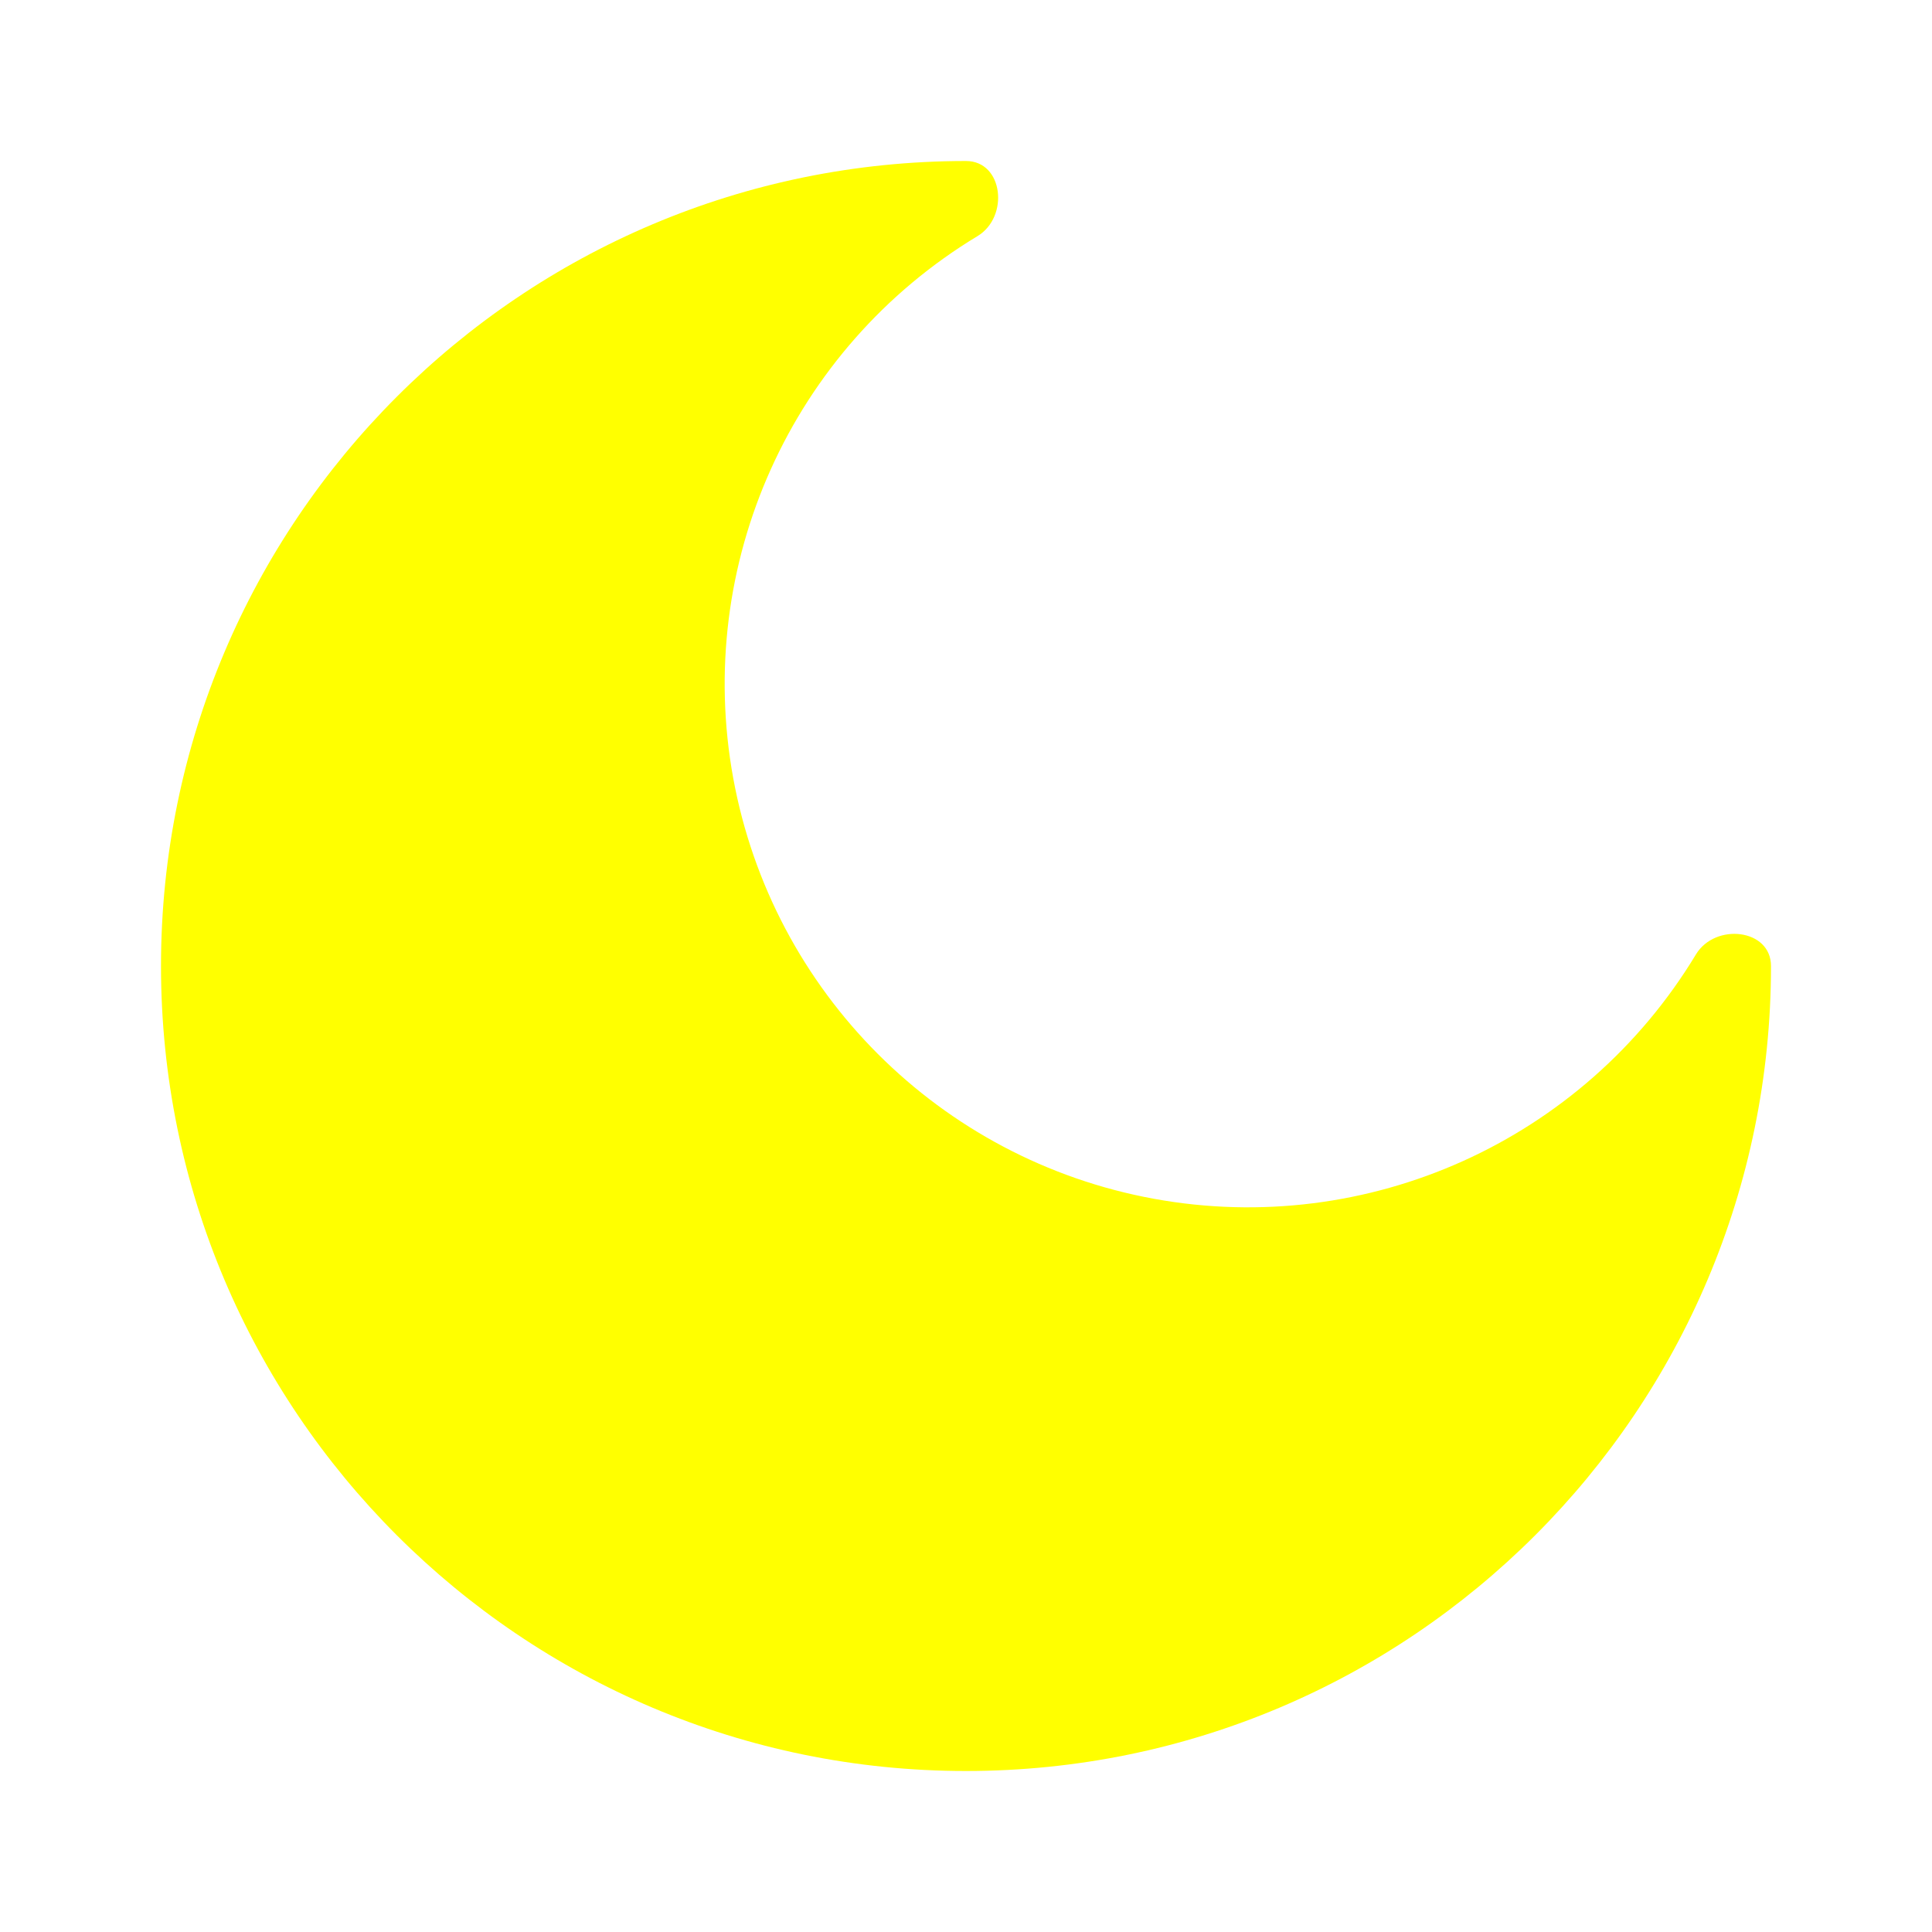
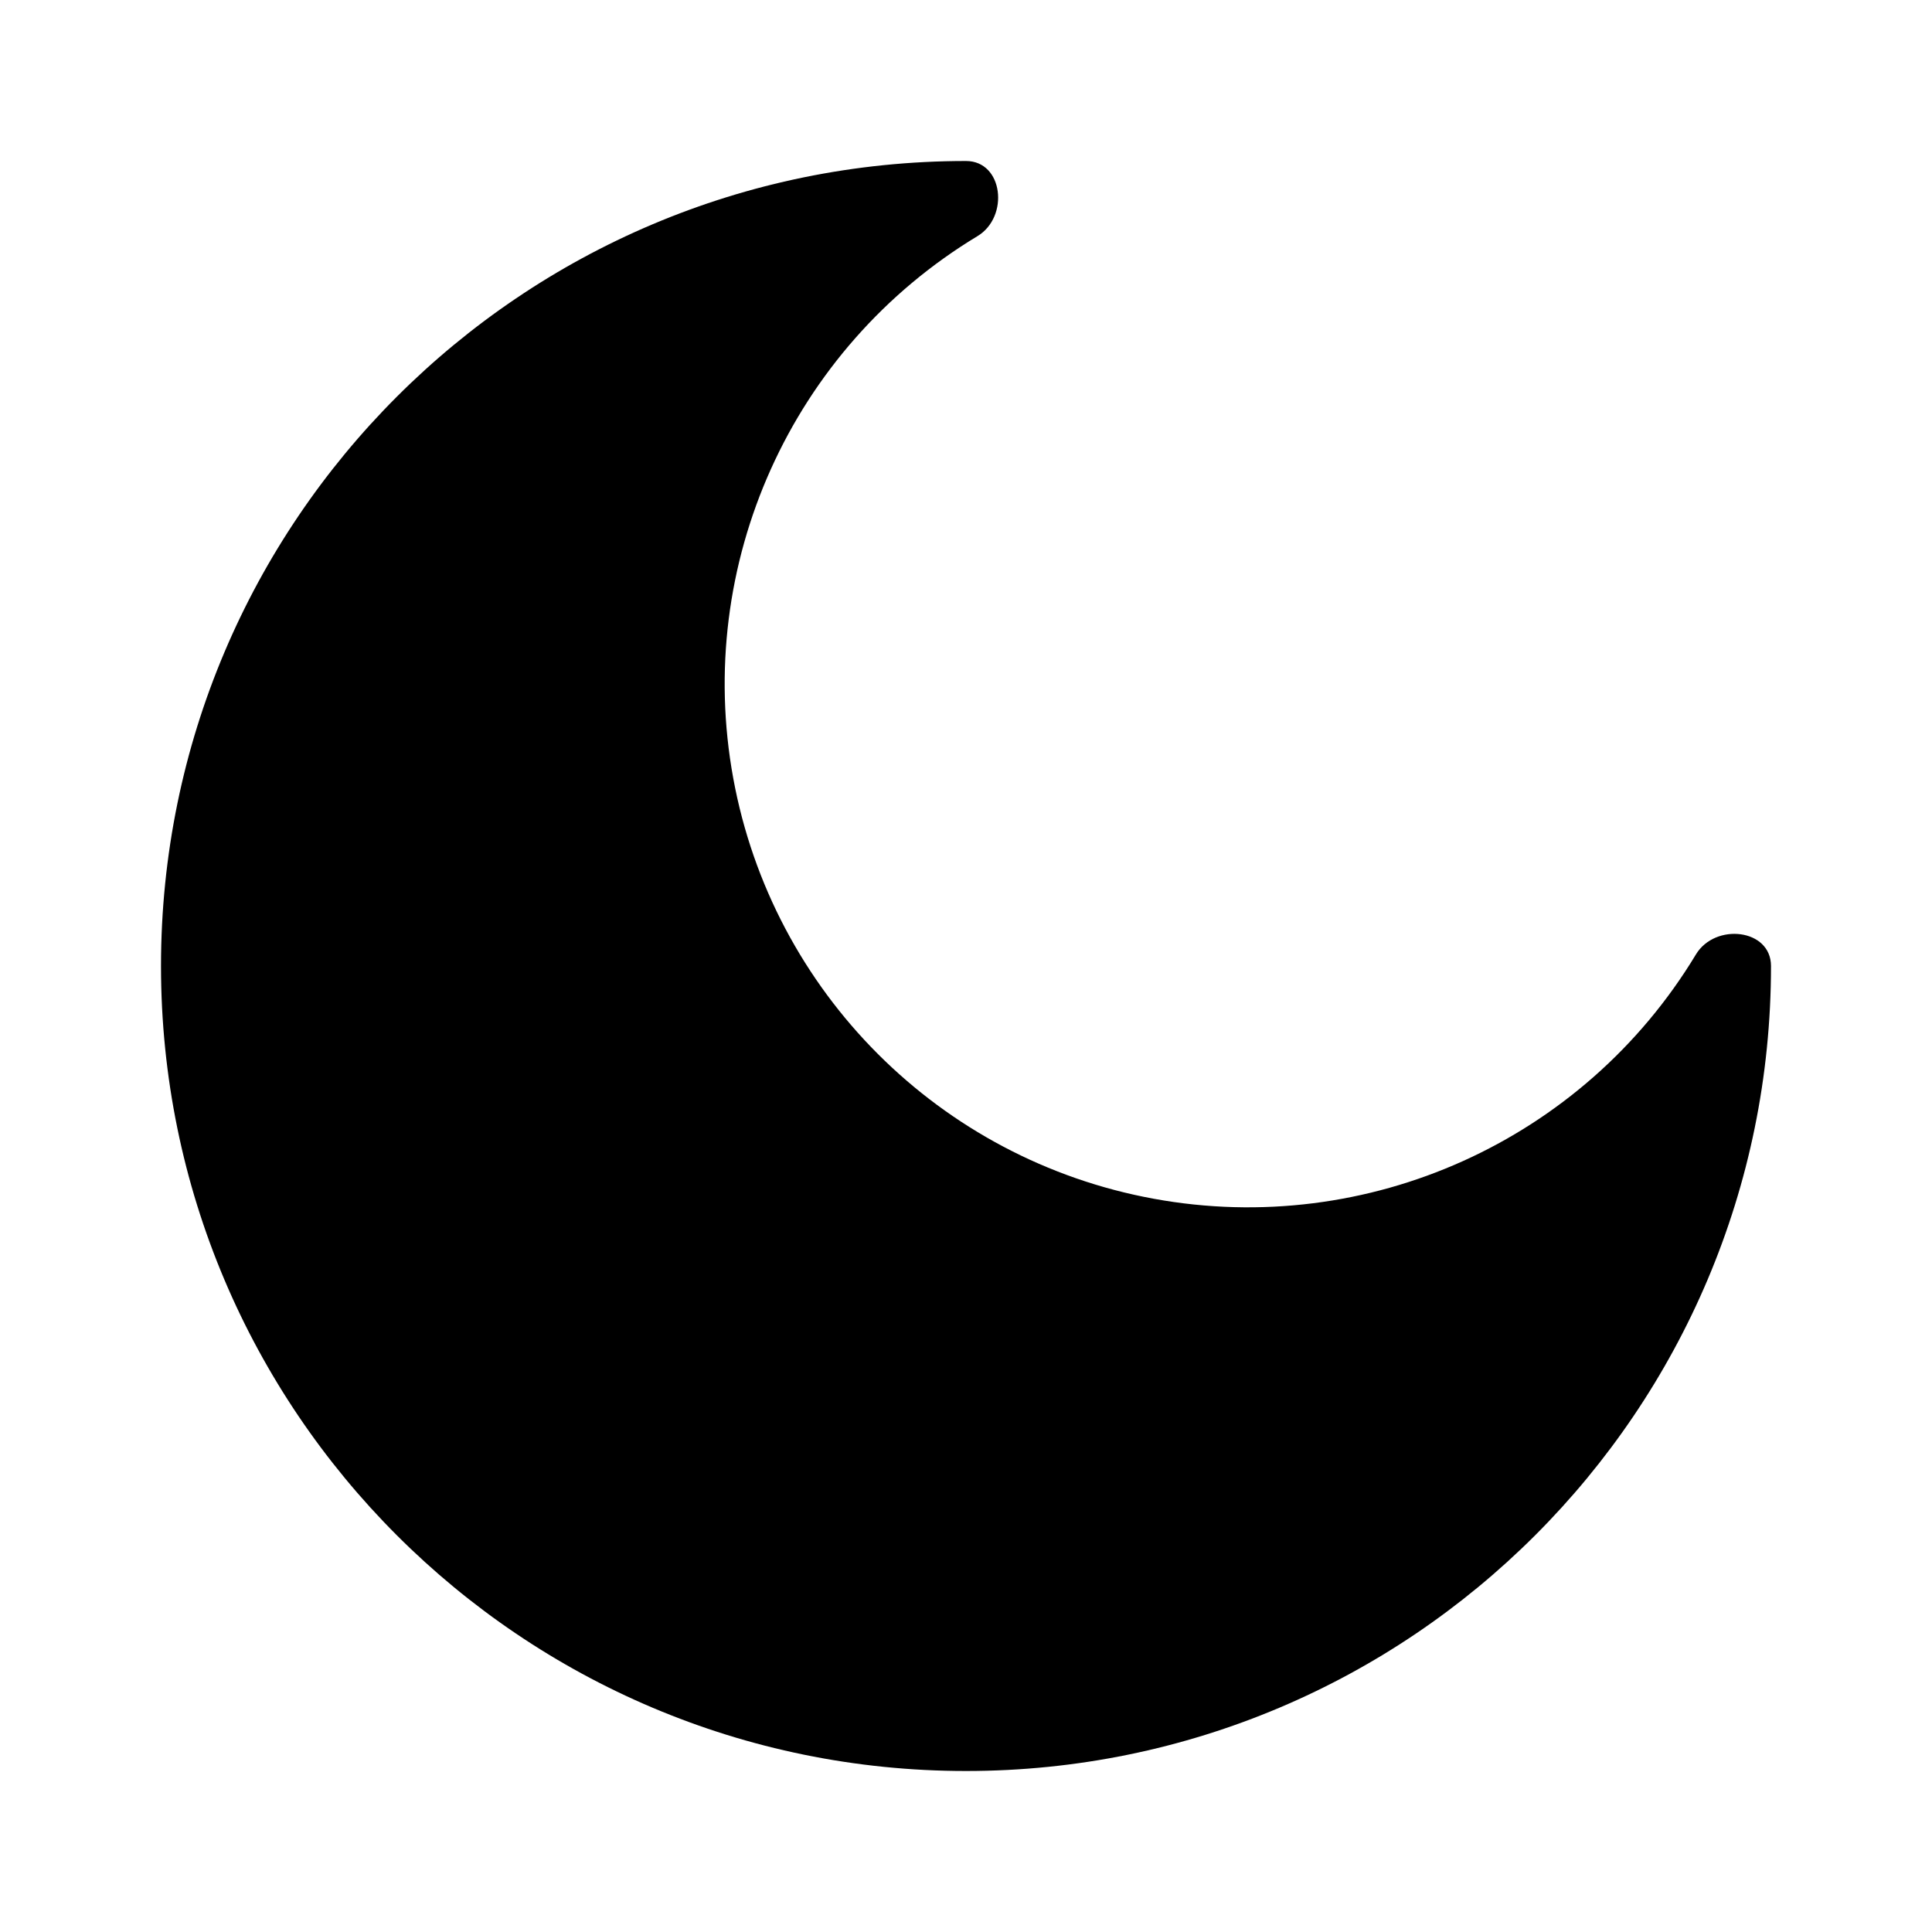
<svg xmlns="http://www.w3.org/2000/svg" width="24" height="24" viewBox="0 0 24 24">
-   <path fill="yellow" d="M12 22c5.523 0 10-4.477 10-10c0-.463-.694-.54-.933-.143a6.5 6.5 0 1 1-8.924-8.924C12.54 2.693 12.463 2 12 2C6.477 2 2 6.477 2 12s4.477 10 10 10" />
+   <path fill="aaa" d="M12 22c5.523 0 10-4.477 10-10c0-.463-.694-.54-.933-.143a6.5 6.5 0 1 1-8.924-8.924C12.54 2.693 12.463 2 12 2C6.477 2 2 6.477 2 12s4.477 10 10 10" />
</svg>
